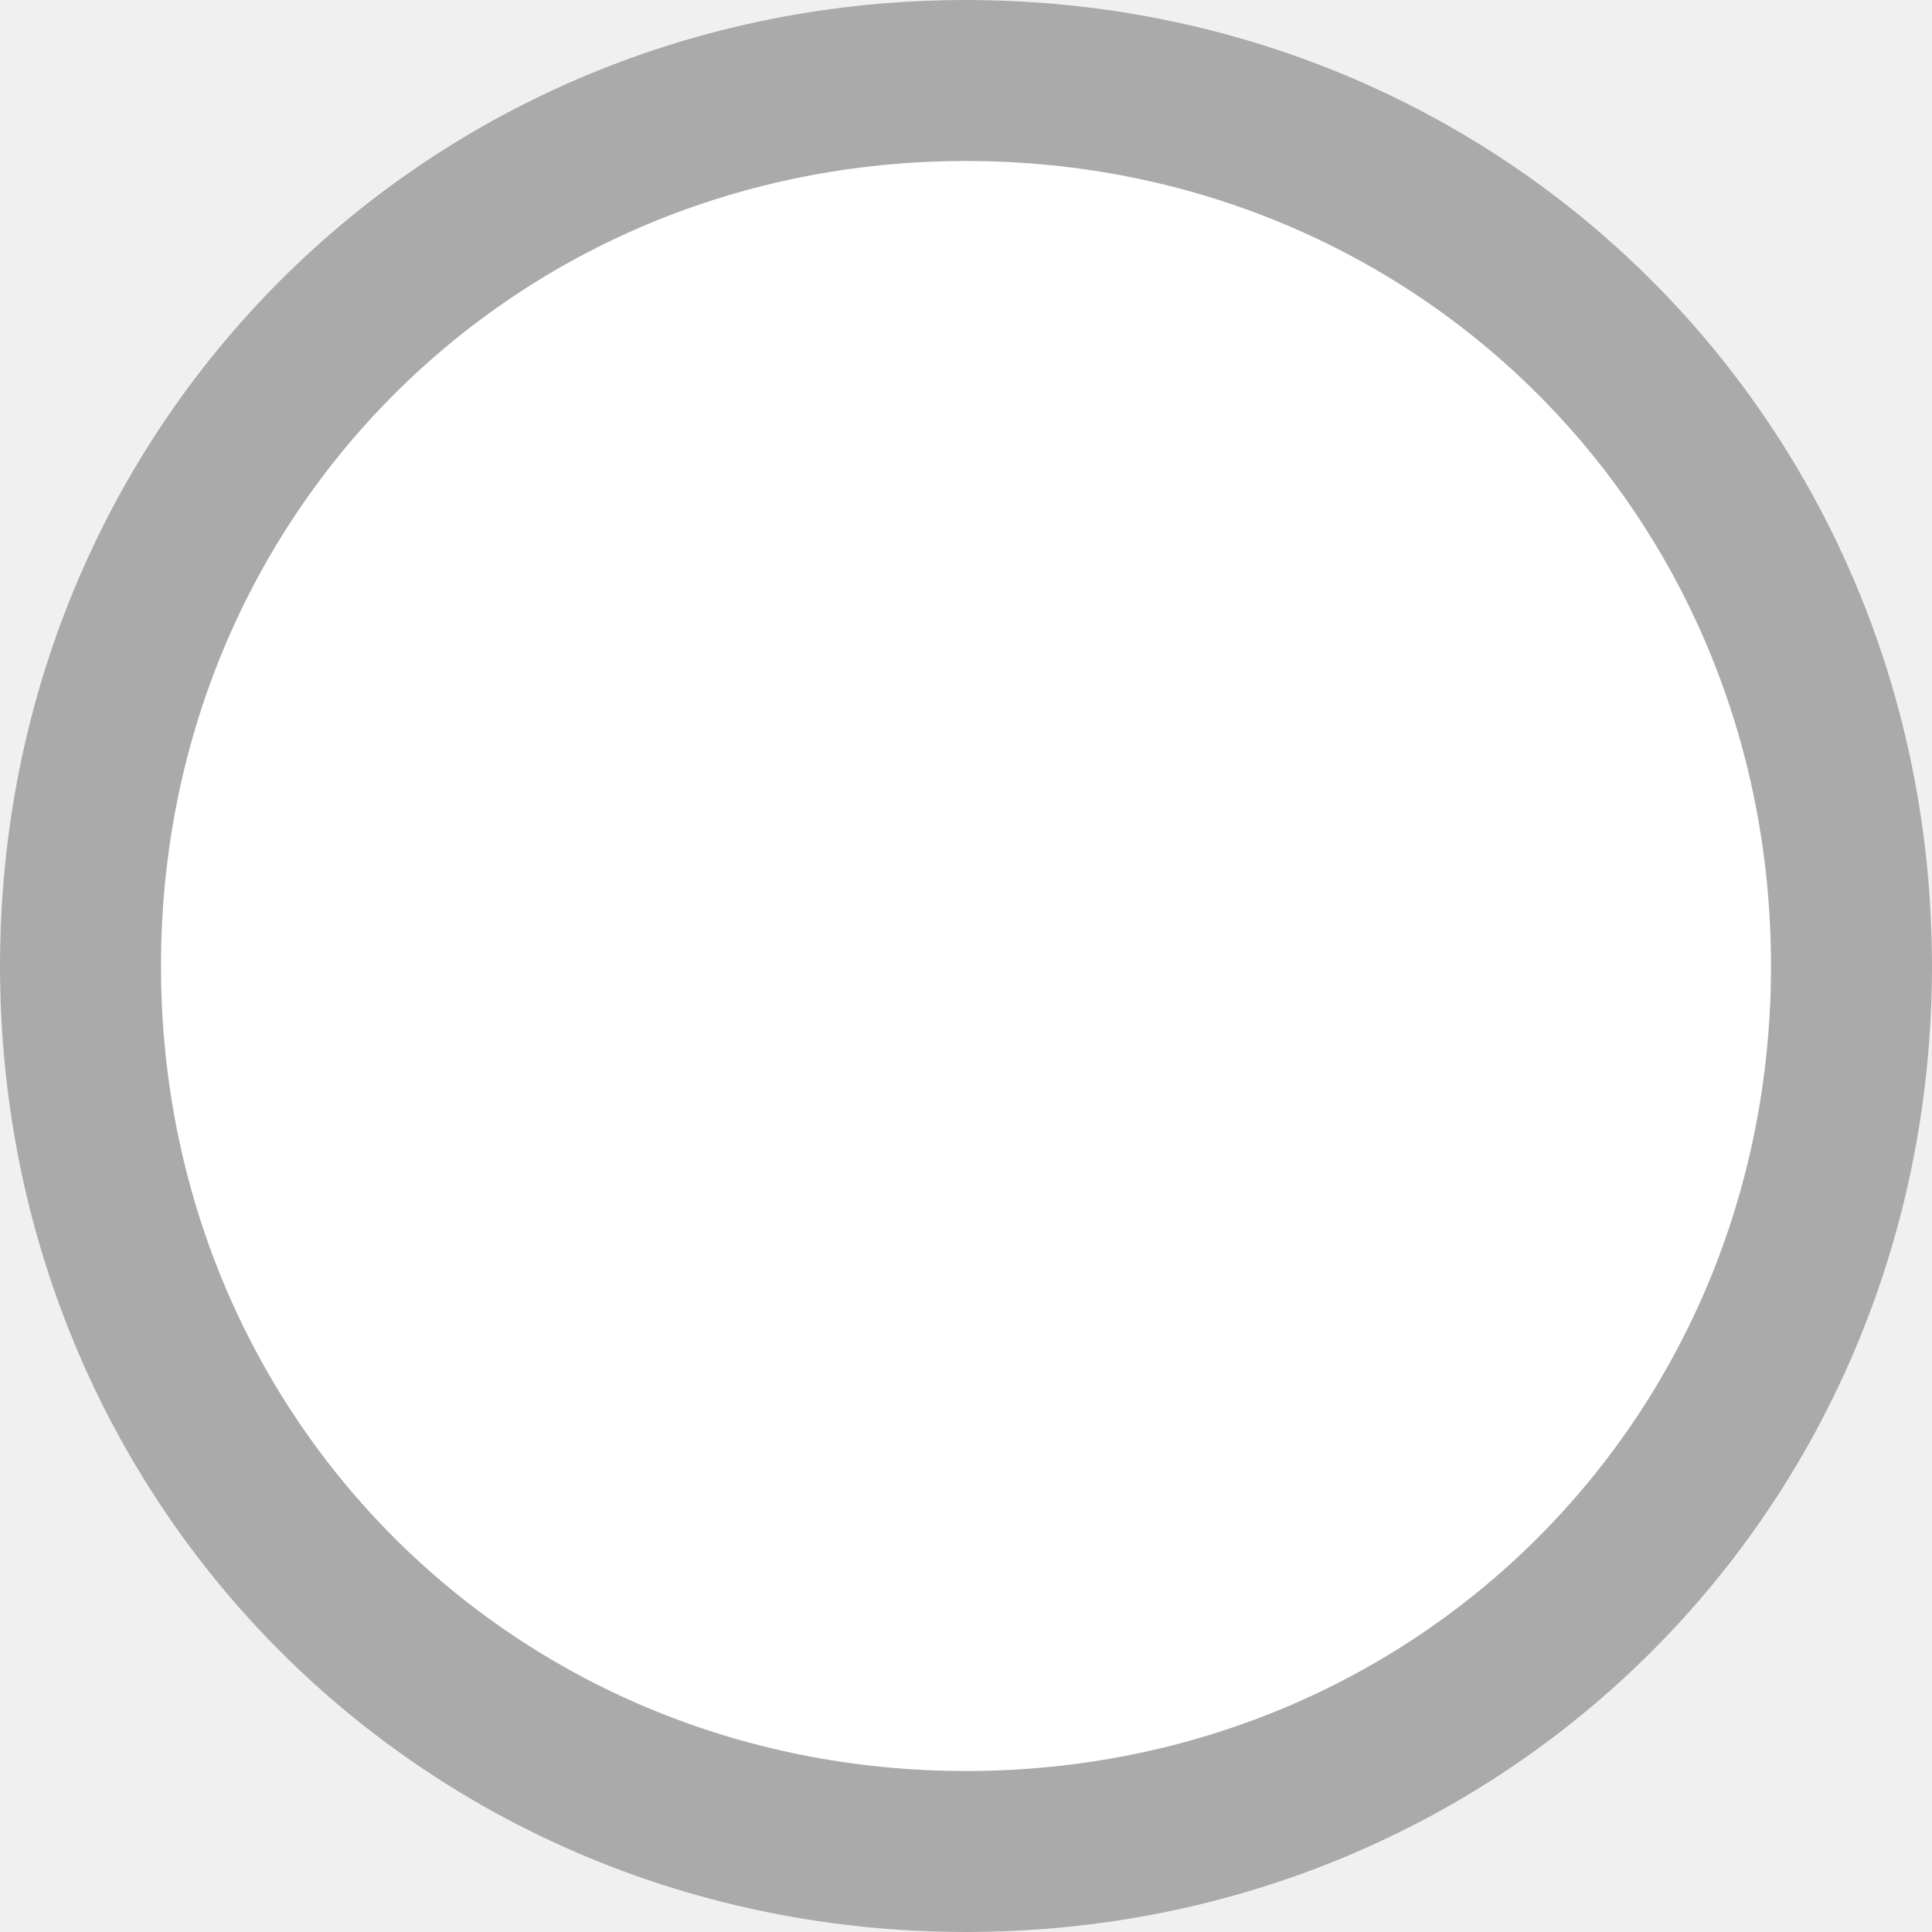
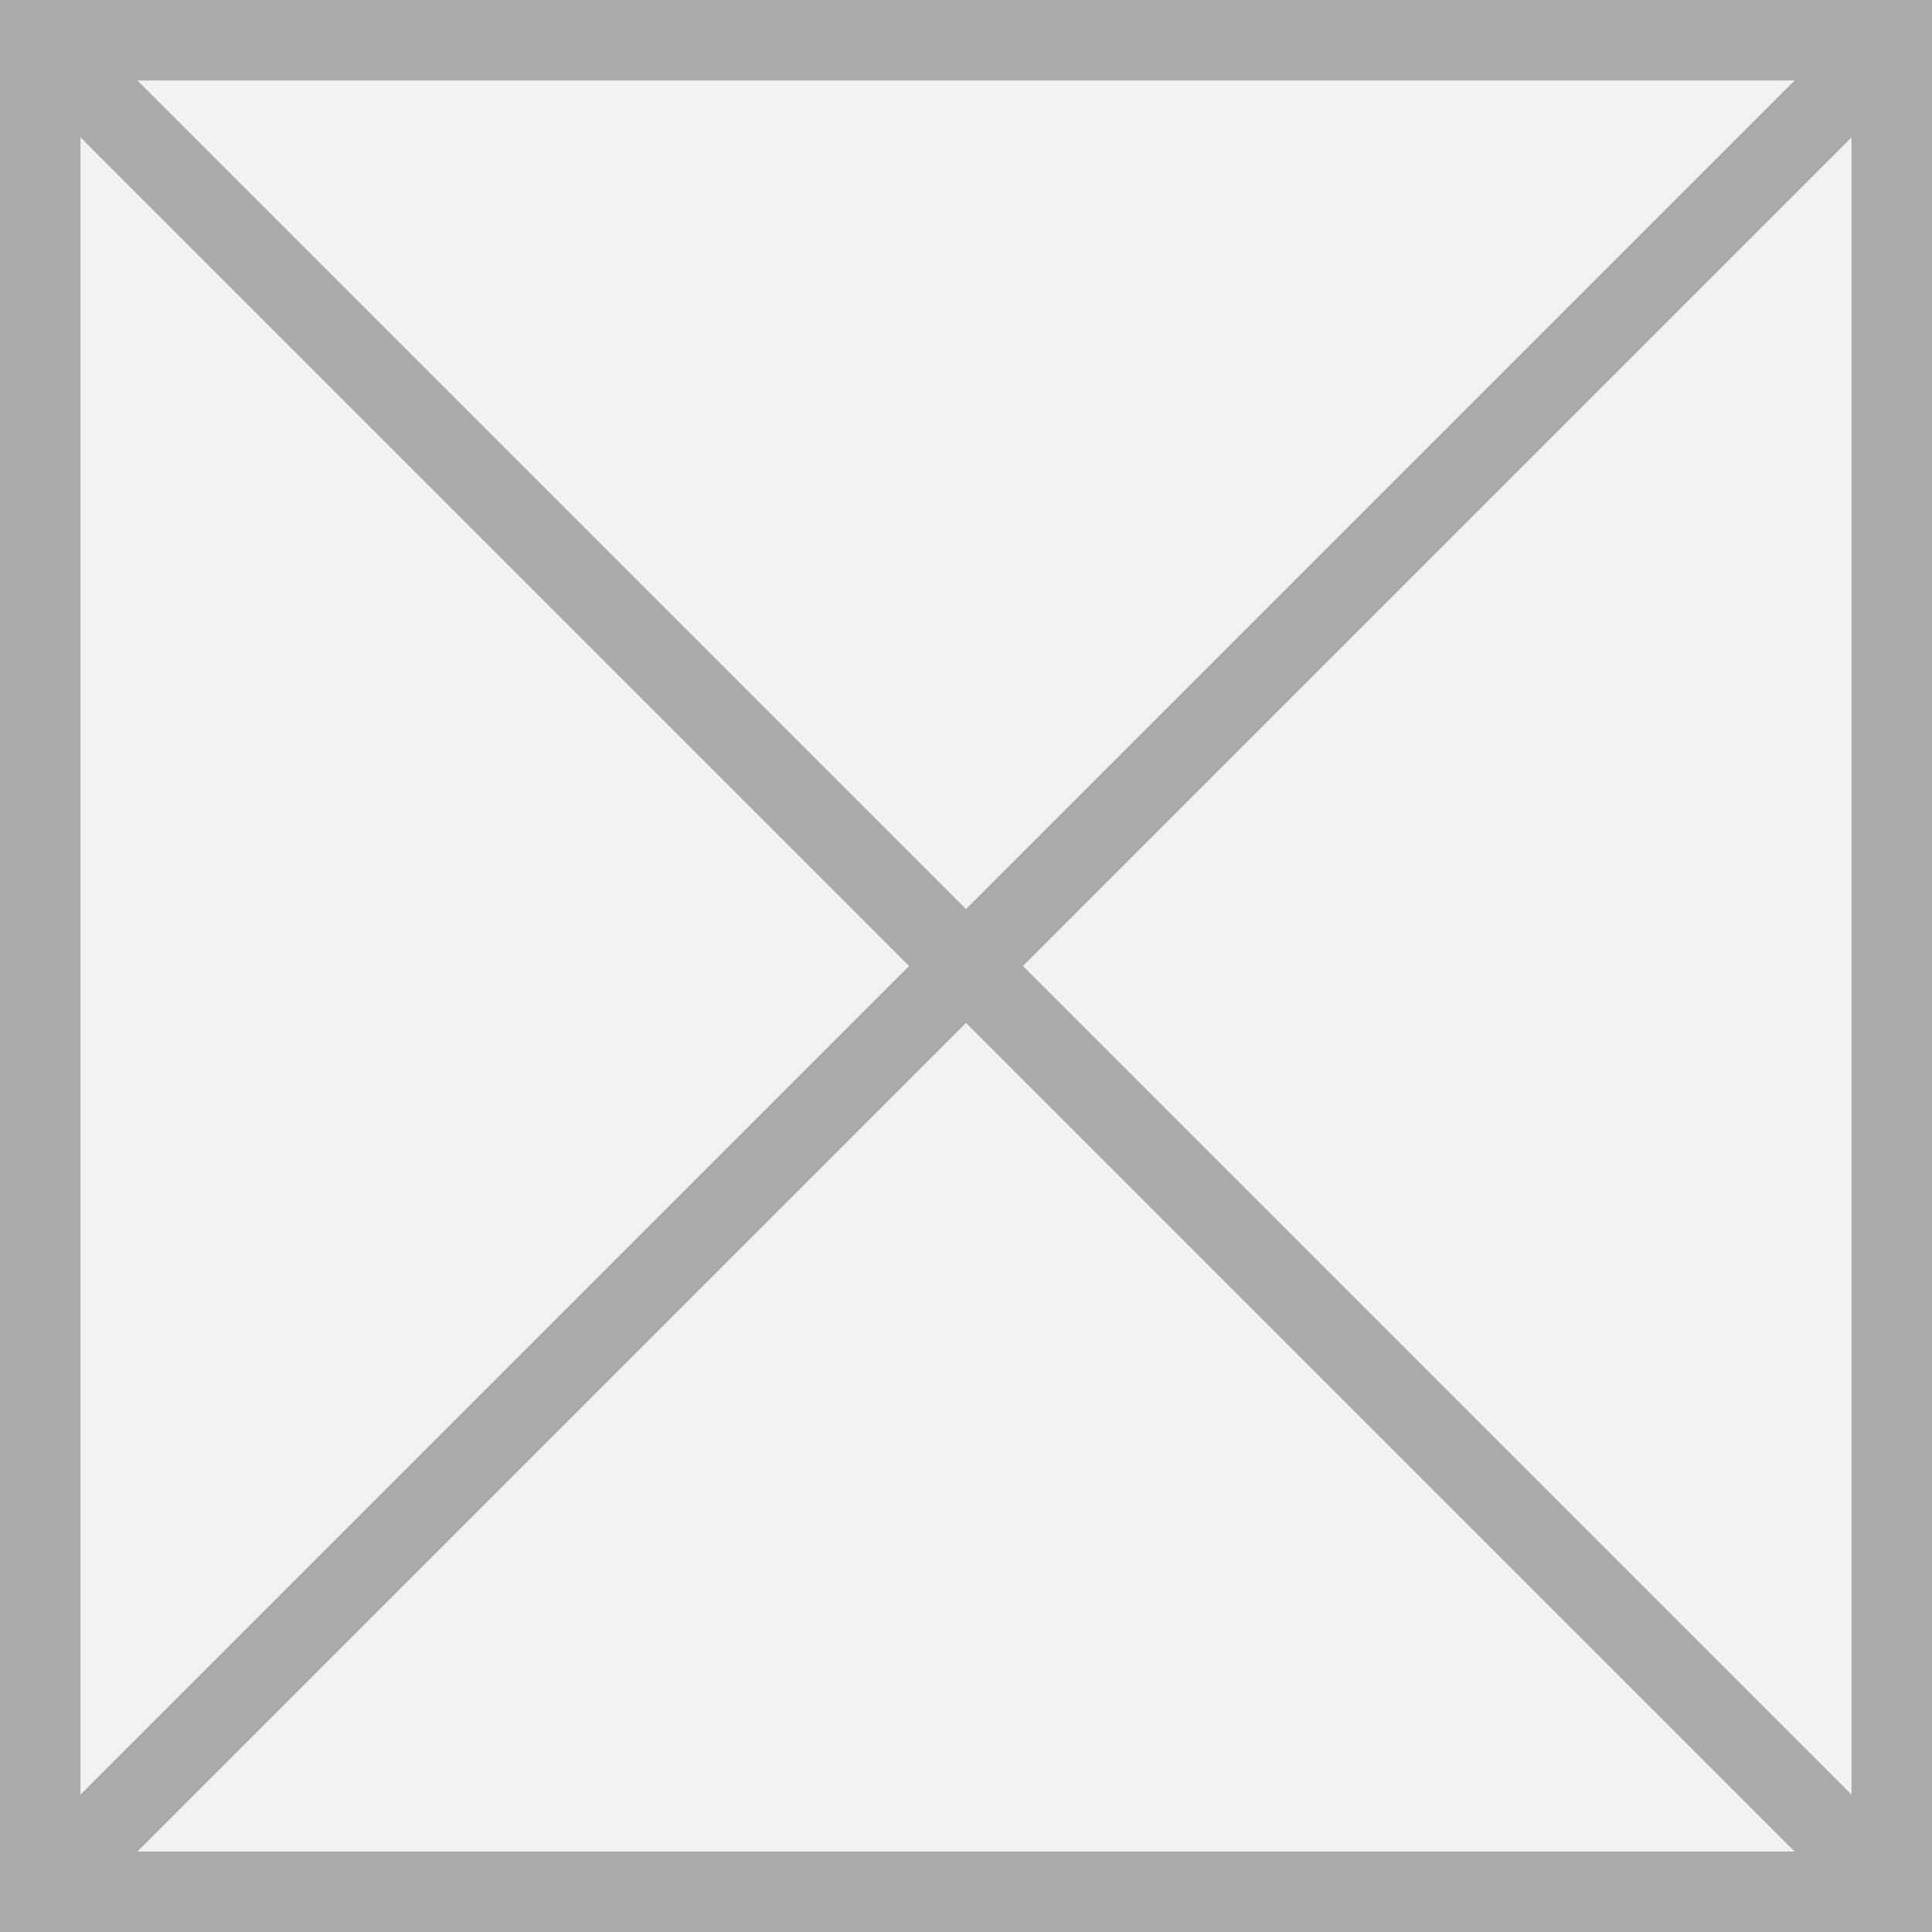
- <svg xmlns="http://www.w3.org/2000/svg" version="1.1" width="12px" height="12px" viewBox="470 1809  12 12">
-   <path d="M 476 1809  C 479.36 1809  482 1811.64  482 1815  C 482 1818.36  479.36 1821  476 1821  C 472.64 1821  470 1818.36  470 1815  C 470 1811.64  472.64 1809  476 1809  Z " fill-rule="nonzero" fill="#ffffff" stroke="none" />
-   <path d="M 476 1809.5  C 479.08 1809.5  481.5 1811.92  481.5 1815  C 481.5 1818.08  479.08 1820.5  476 1820.5  C 472.92 1820.5  470.5 1818.08  470.5 1815  C 470.5 1811.92  472.92 1809.5  476 1809.5  Z " stroke-width="1" stroke="#aaaaaa" fill="none" />
+ <svg xmlns="http://www.w3.org/2000/svg" version="1.1" width="24px" height="24px">
+   <g transform="matrix(1 0 0 1 -770 -2108 )">
+     <path d="M 770.5 2108.5  L 793.5 2108.5  L 793.5 2131.5  L 770.5 2131.5  L 770.5 2108.5  Z " fill-rule="nonzero" fill="#f2f2f2" stroke="none" />
+     <path d="M 770.5 2108.5  L 793.5 2108.5  L 793.5 2131.5  L 770.5 2131.5  L 770.5 2108.5  Z " stroke-width="1" stroke="#aaaaaa" fill="none" />
+     <path d="M 770.354 2108.354  L 793.646 2131.646  M 793.646 2108.354  L 770.354 2131.646  " stroke-width="1" stroke="#aaaaaa" fill="none" />
+   </g>
</svg>
